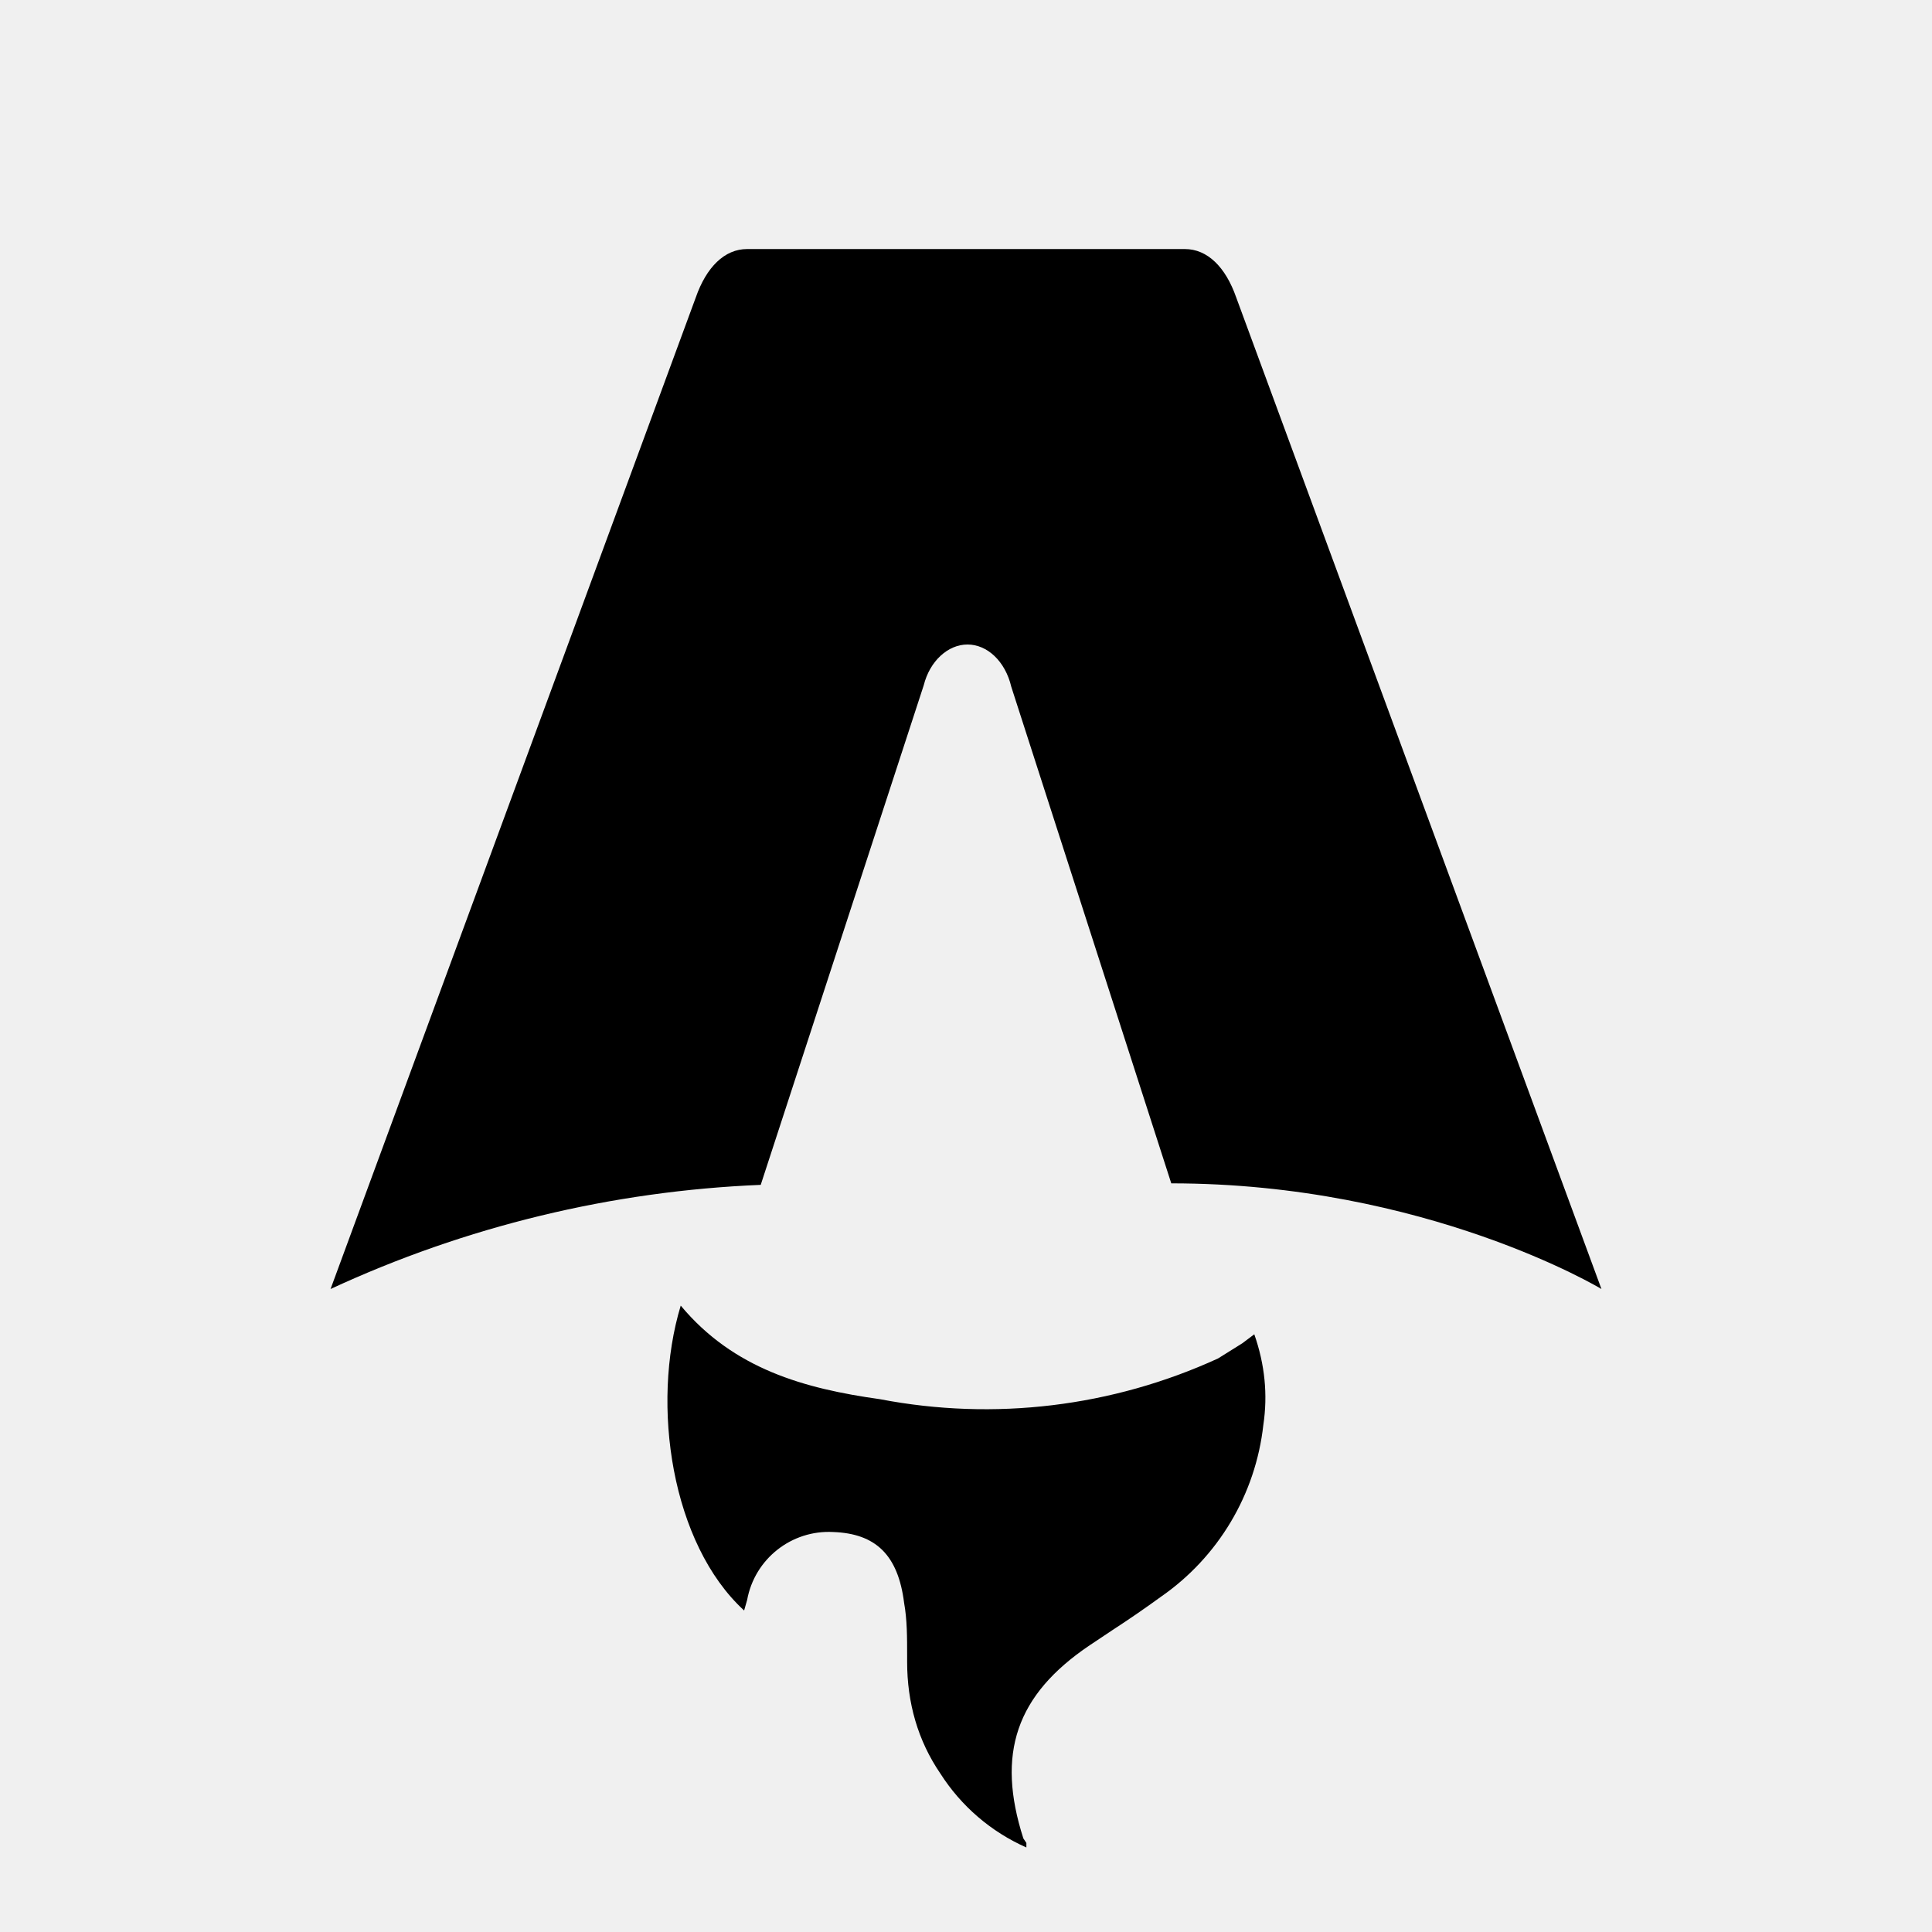
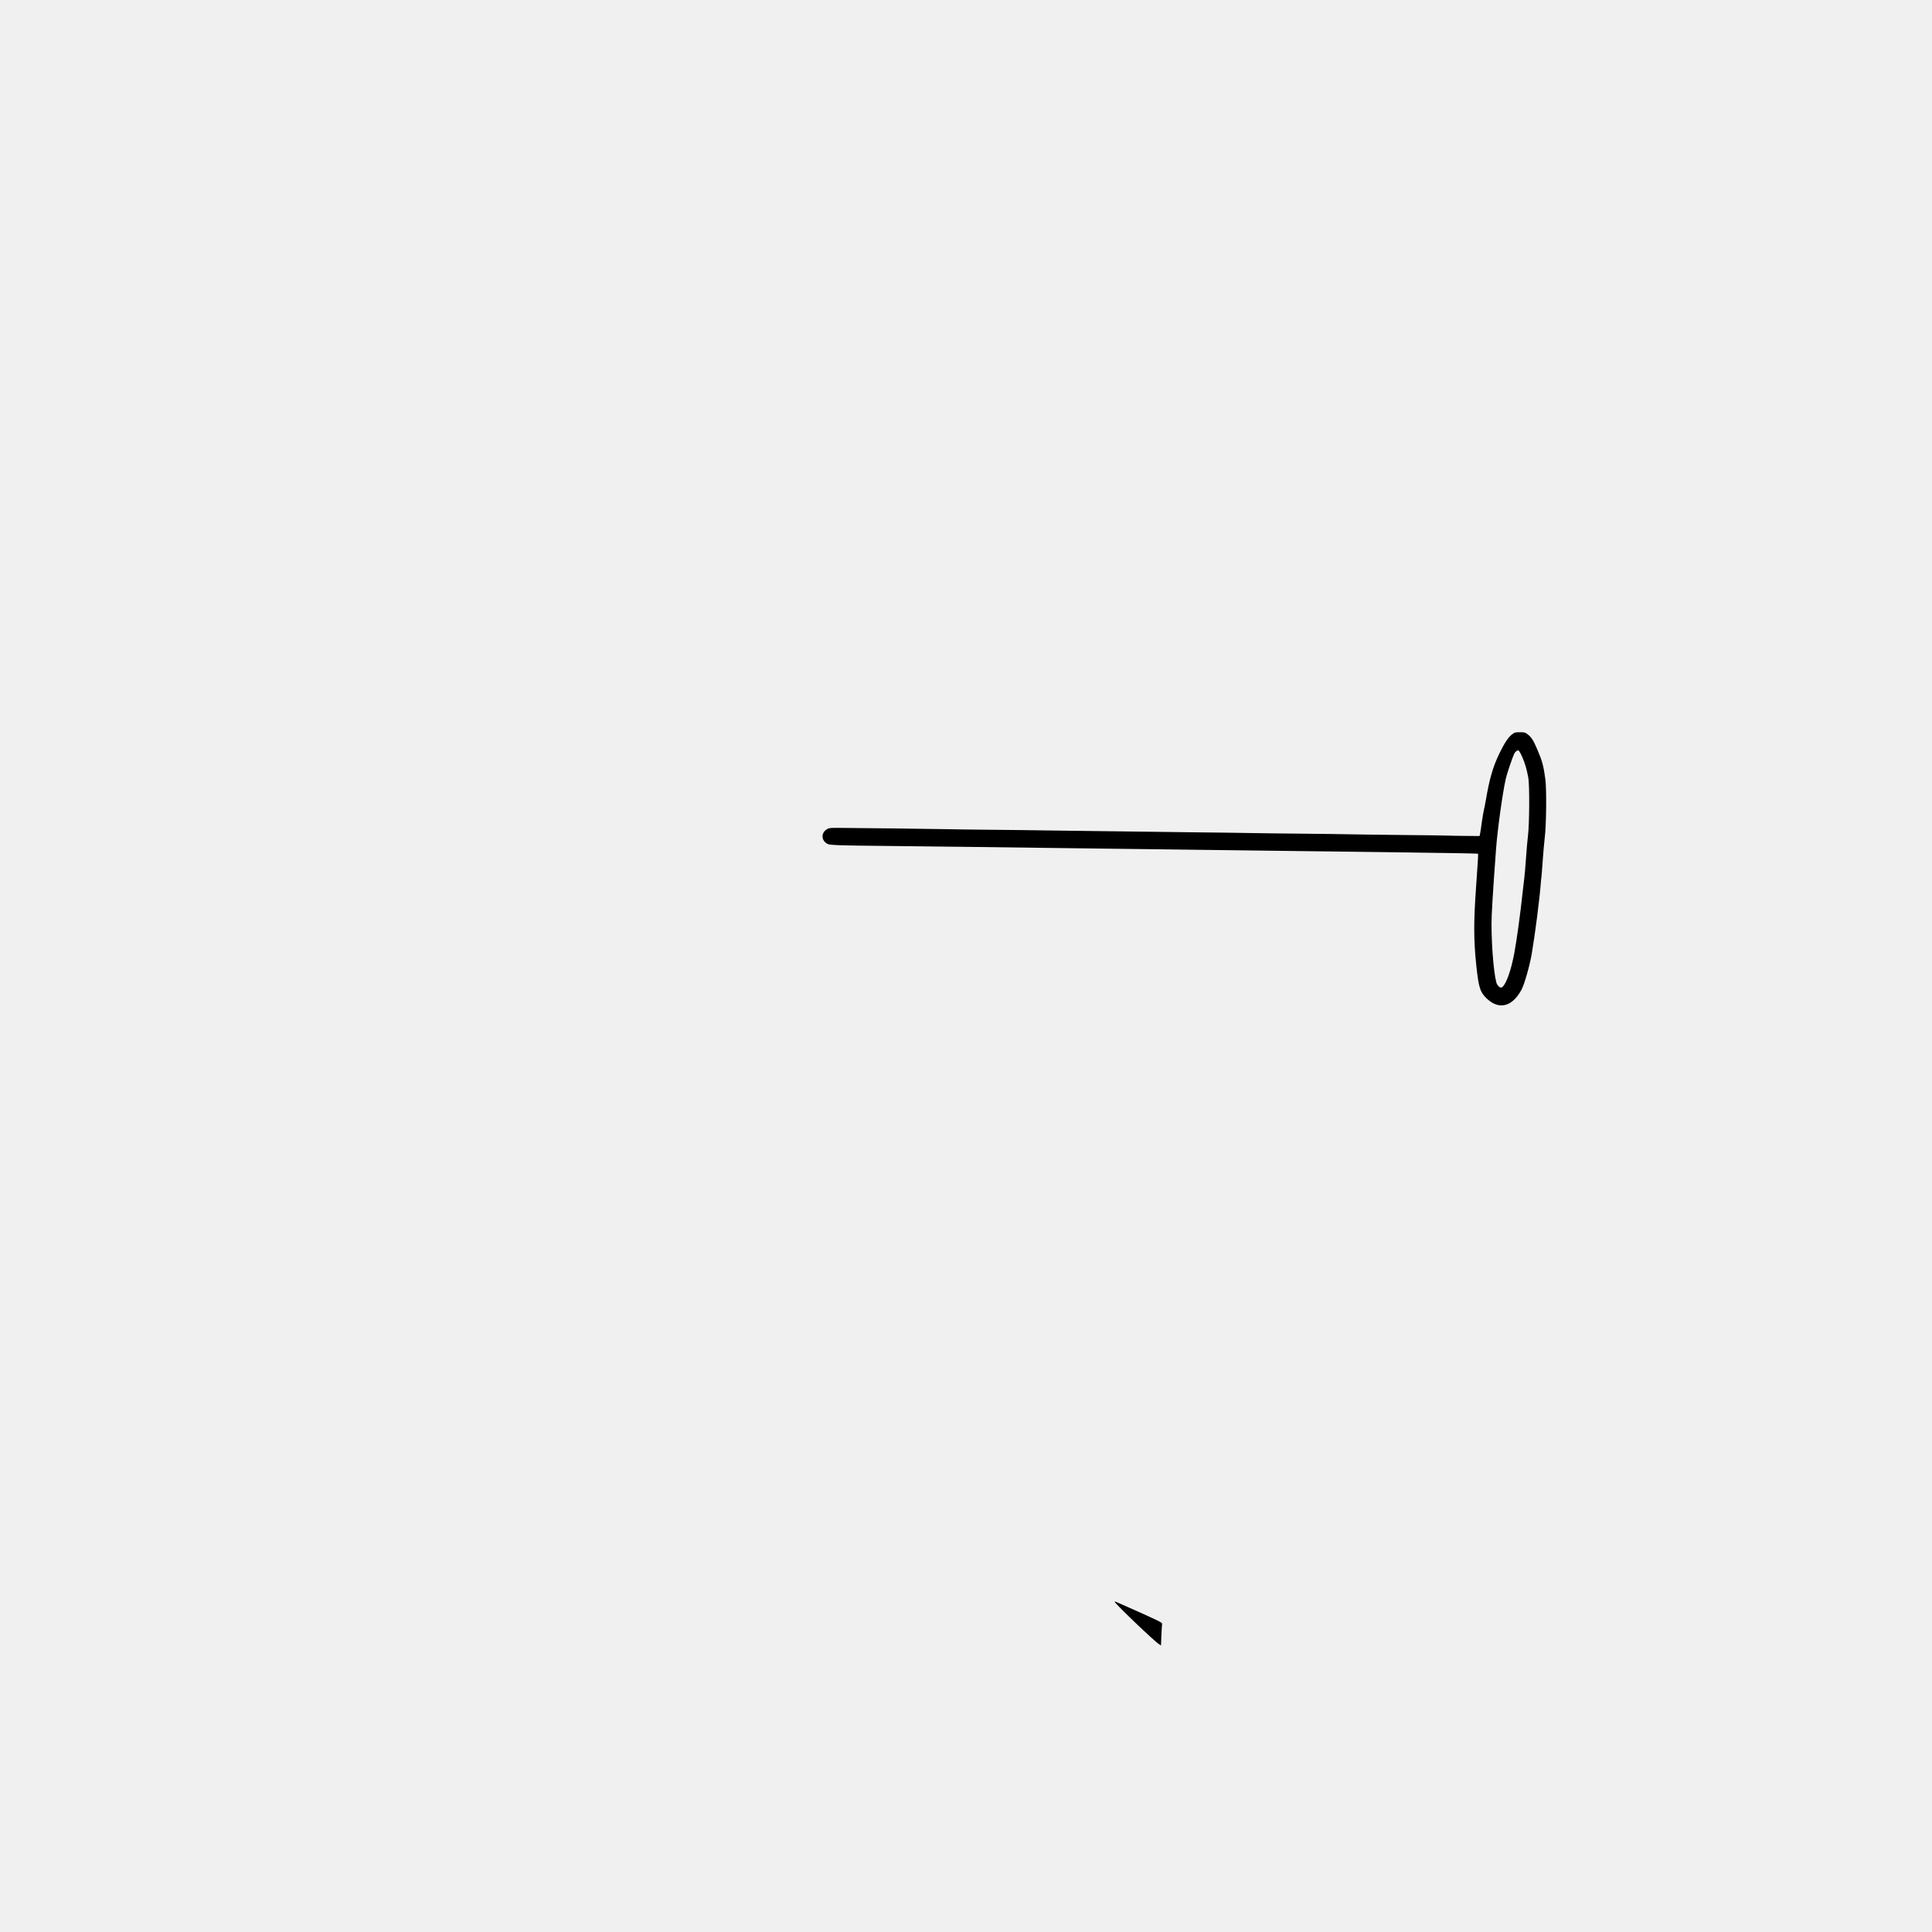
- <svg xmlns="http://www.w3.org/2000/svg" fill="none" viewBox="0 0 128 128">
-   <path d="M50.4 78.5a75.1 75.1 0 0 0-28.5 6.9l24.2-65.7c.7-2 1.9-3.2 3.4-3.2h29c1.5 0 2.7 1.2 3.4 3.2l24.2 65.7s-11.6-7-28.5-7L67 45.5c-.4-1.7-1.6-2.8-2.9-2.8-1.3 0-2.5 1.1-2.9 2.7L50.4 78.5Zm-1.1 28.2Zm-4.2-20.2c-2 6.6-.6 15.8 4.2 20.2a17.5 17.5 0 0 1 .2-.7 5.5 5.5 0 0 1 5.7-4.5c2.8.1 4.3 1.5 4.7 4.7.2 1.1.2 2.3.2 3.5v.4c0 2.7.7 5.2 2.2 7.4a13 13 0 0 0 5.7 4.9v-.3l-.2-.3c-1.8-5.6-.5-9.5 4.4-12.8l1.5-1a73 73 0 0 0 3.2-2.2 16 16 0 0 0 6.8-11.4c.3-2 .1-4-.6-6l-.8.6-1.6 1a37 37 0 0 1-22.4 2.7c-5-.7-9.7-2-13.2-6.2Z" />
-   <style>
-         path { fill: #000; }
-         @media (prefers-color-scheme: dark) {
-             path { fill: #FFF; }
-         }
-     </style>
+ <svg xmlns="http://www.w3.org/2000/svg" version="1.0" width="3000pt" height="3000pt" viewBox="0 0 3000 3000" preserveAspectRatio="xMidYMid meet">
+   <g transform="translate(0,3000) scale(0.1,-0.1)" fill="#000000" stroke="none">
+     <path d="M23477 18595 c-58 -44 -123 -144 -199 -304 -98 -204 -150 -386 -207 -721 -12 -69 -26 -138 -31 -155 -5 -16 -18 -97 -30 -180 -11 -82 -23 -165 -28 -184 l-7 -33 -220 2 c-121 1 -247 3 -280 5 -33 2 -339 6 -680 9 -341 4 -714 8 -830 11 -115 3 -462 7 -770 10 -308 3 -670 7 -805 10 -135 3 -481 7 -770 10 -289 3 -644 7 -790 10 -146 3 -503 7 -795 10 -291 3 -647 7 -790 10 -143 3 -512 7 -820 10 -308 3 -643 7 -745 10 -169 4 -1418 19 -1690 20 -98 0 -120 -3 -148 -20 -97 -58 -92 -178 9 -230 35 -18 185 -24 854 -30 501 -5 2140 -25 3255 -40 228 -3 593 -7 810 -10 217 -3 568 -7 780 -10 212 -3 572 -7 800 -10 228 -3 584 -7 790 -10 206 -3 578 -7 825 -10 248 -3 590 -7 760 -10 171 -3 515 -8 765 -11 250 -4 457 -8 459 -10 7 -6 4 -54 -29 -524 -39 -539 -37 -830 5 -1224 37 -334 57 -399 156 -496 144 -141 300 -149 432 -22 42 40 86 102 116 160 45 88 125 371 155 547 52 302 123 858 141 1095 3 41 7 86 10 100 2 14 12 129 20 255 9 127 23 284 31 350 25 190 31 758 10 916 -29 214 -47 278 -128 469 -59 137 -89 183 -146 227 -41 31 -49 33 -121 33 -74 0 -81 -2 -124 -35z m159 -347 c44 -99 72 -194 96 -328 20 -116 17 -714 -5 -890 -9 -74 -24 -238 -32 -365 -9 -126 -20 -261 -26 -300 -5 -38 -16 -131 -24 -205 -37 -350 -93 -757 -131 -960 -48 -258 -121 -468 -182 -523 -25 -23 -50 -12 -83 34 -42 60 -89 552 -89 939 0 150 19 462 70 1160 22 299 100 866 150 1090 19 86 107 346 136 402 16 30 42 49 63 45 8 -1 34 -46 57 -99z" />
+     <path d="M17307 5128 c39 -61 618 -614 692 -660 l29 -19 6 158 c4 87 9 167 11 178 4 21 -34 40 -693 332 -30 13 -50 18 -45 11z" />
+   </g>
</svg>
